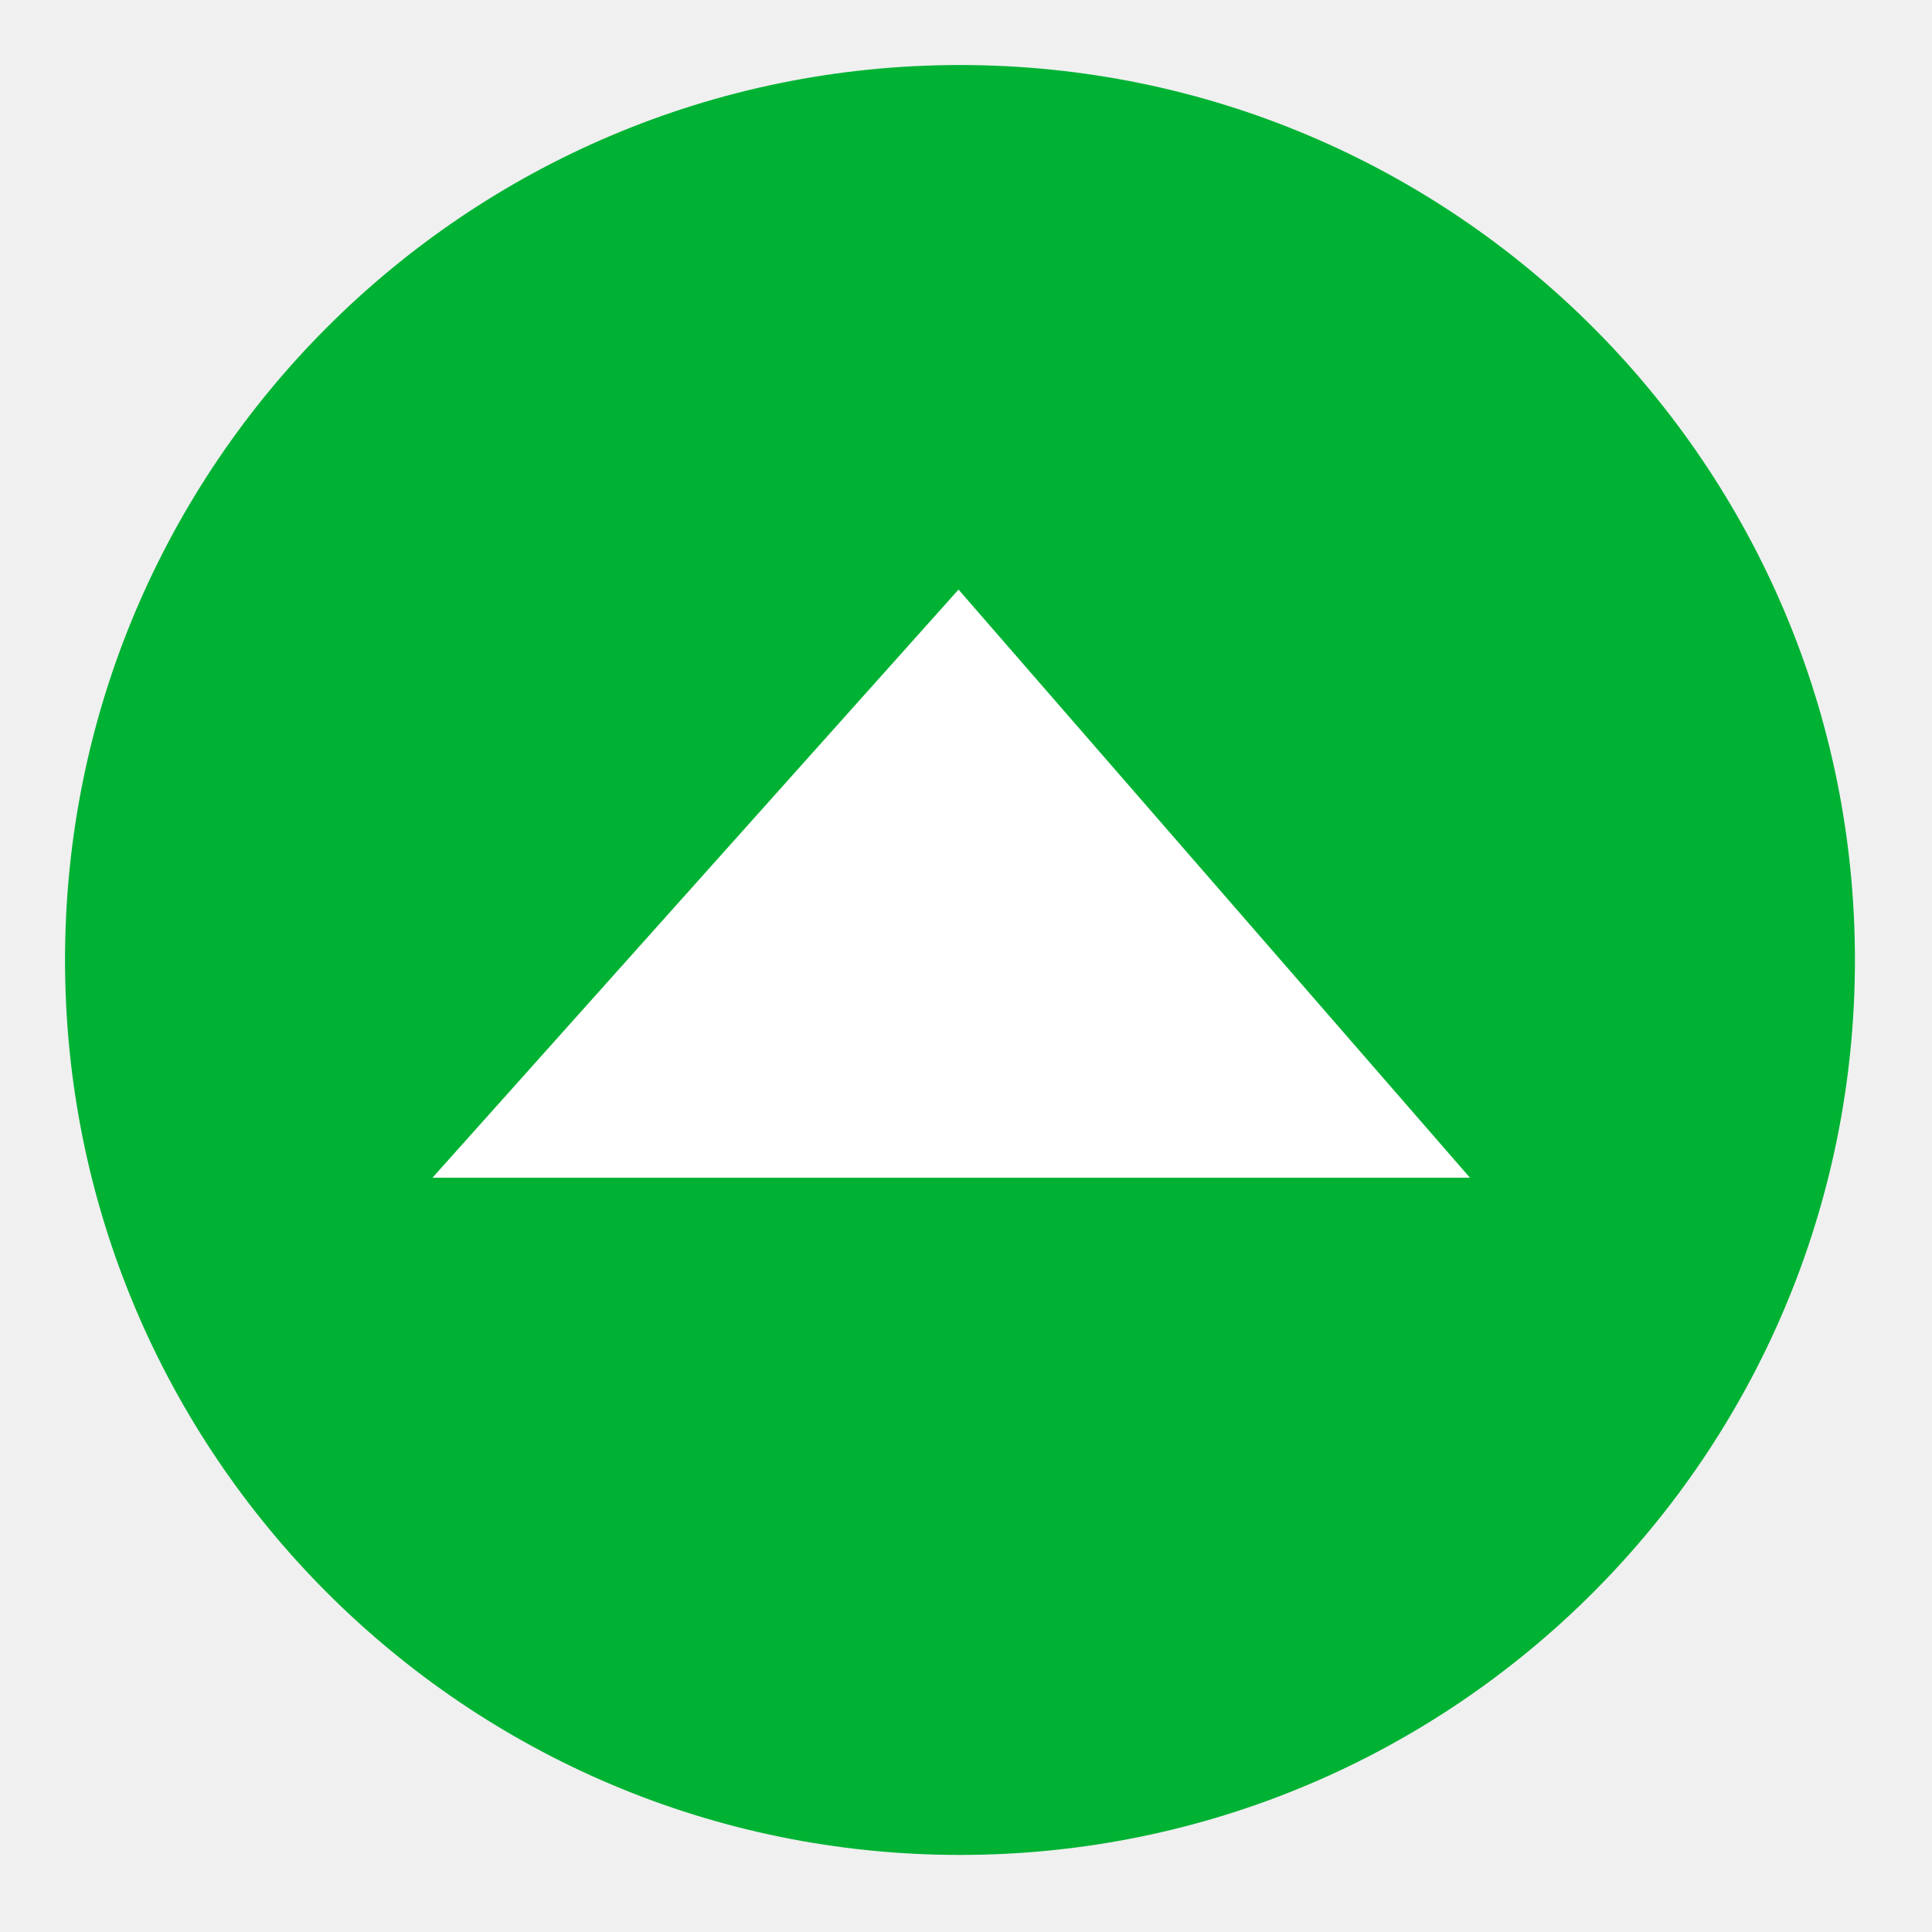
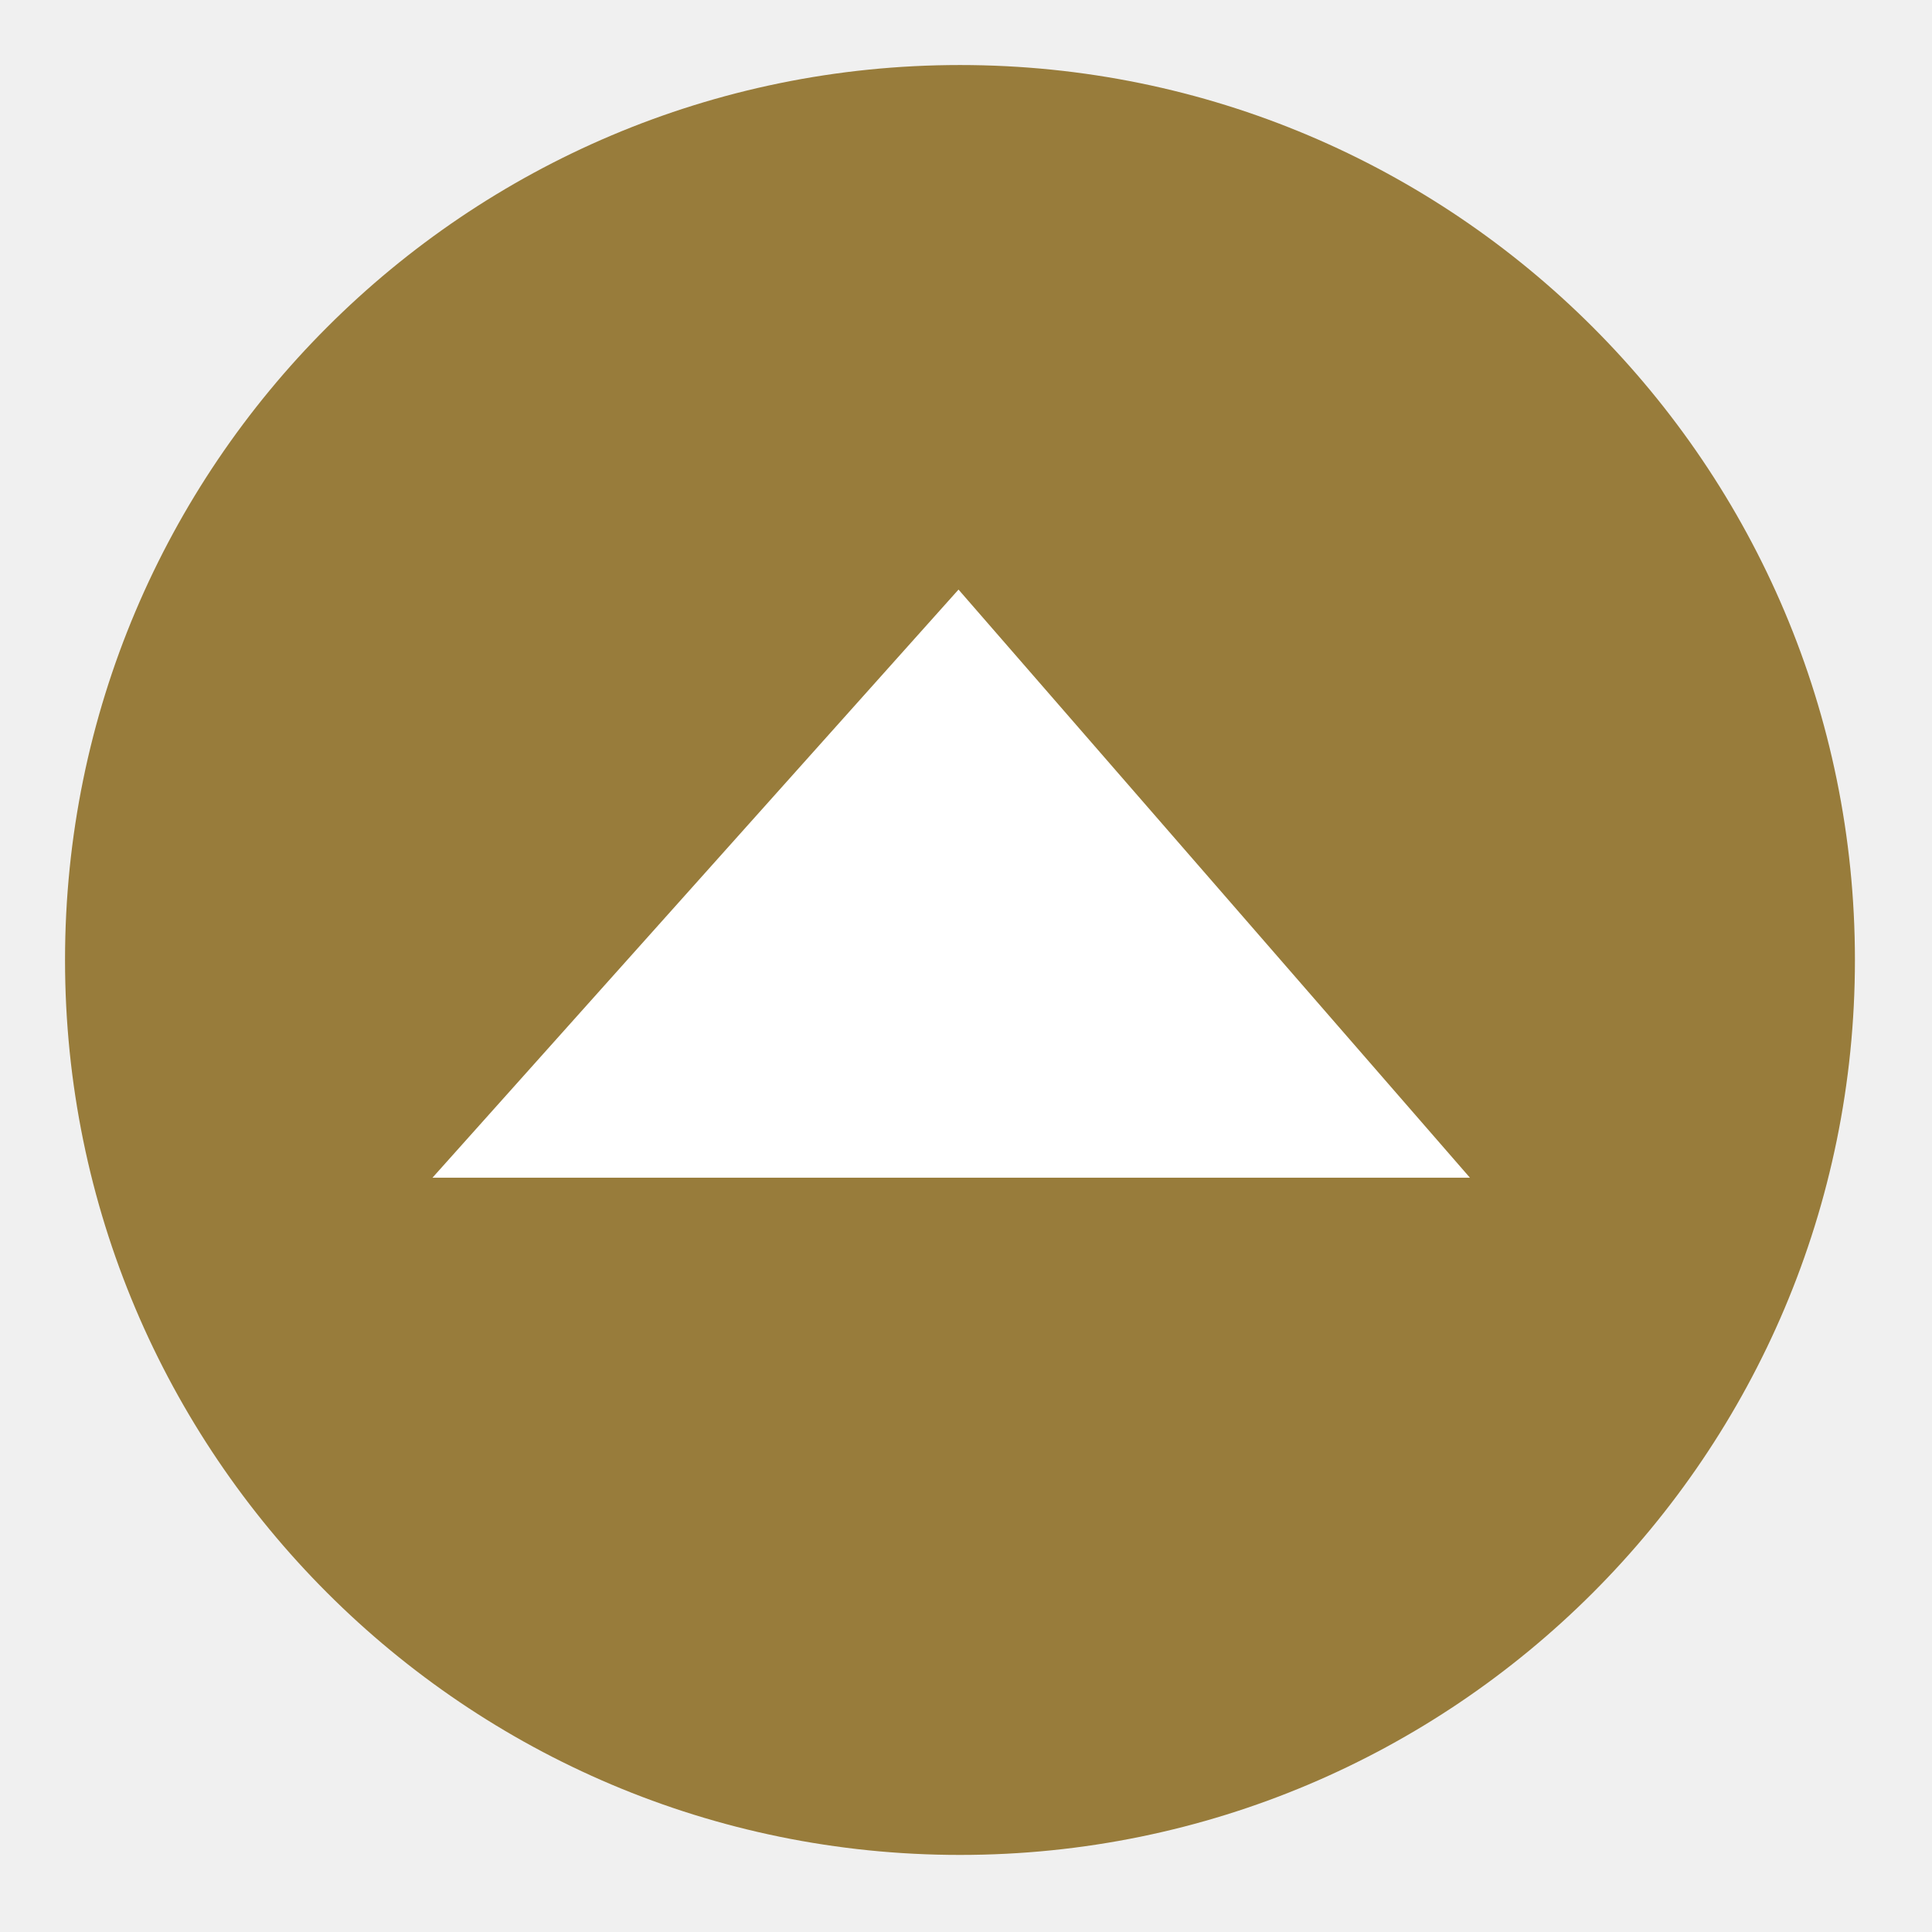
<svg xmlns="http://www.w3.org/2000/svg" width="129px" height="129px" viewBox="-58 -159 129 129" version="1.1">
  <defs />
  <g id="ico_up" stroke="none" stroke-width="1" fill="none" fill-rule="evenodd" transform="translate(-54, -155)">
    <g id="Livello_3">
-       <circle id="XMLID_2_" fill="#00B233" cx="60.098" cy="60.098" r="59.756" />
+       <circle id="XMLID_2_" fill="#987c3b" cx="60.098" cy="60.098" r="59.756" />
      <g id="Livello_4" transform="translate(24.87805, 35.12195)" fill="#FFFFFF">
        <polygon id="XMLID_6_" points="0 39.512 69.268 39.512 35.122 0.244" />
      </g>
    </g>
  </g>
</svg>
